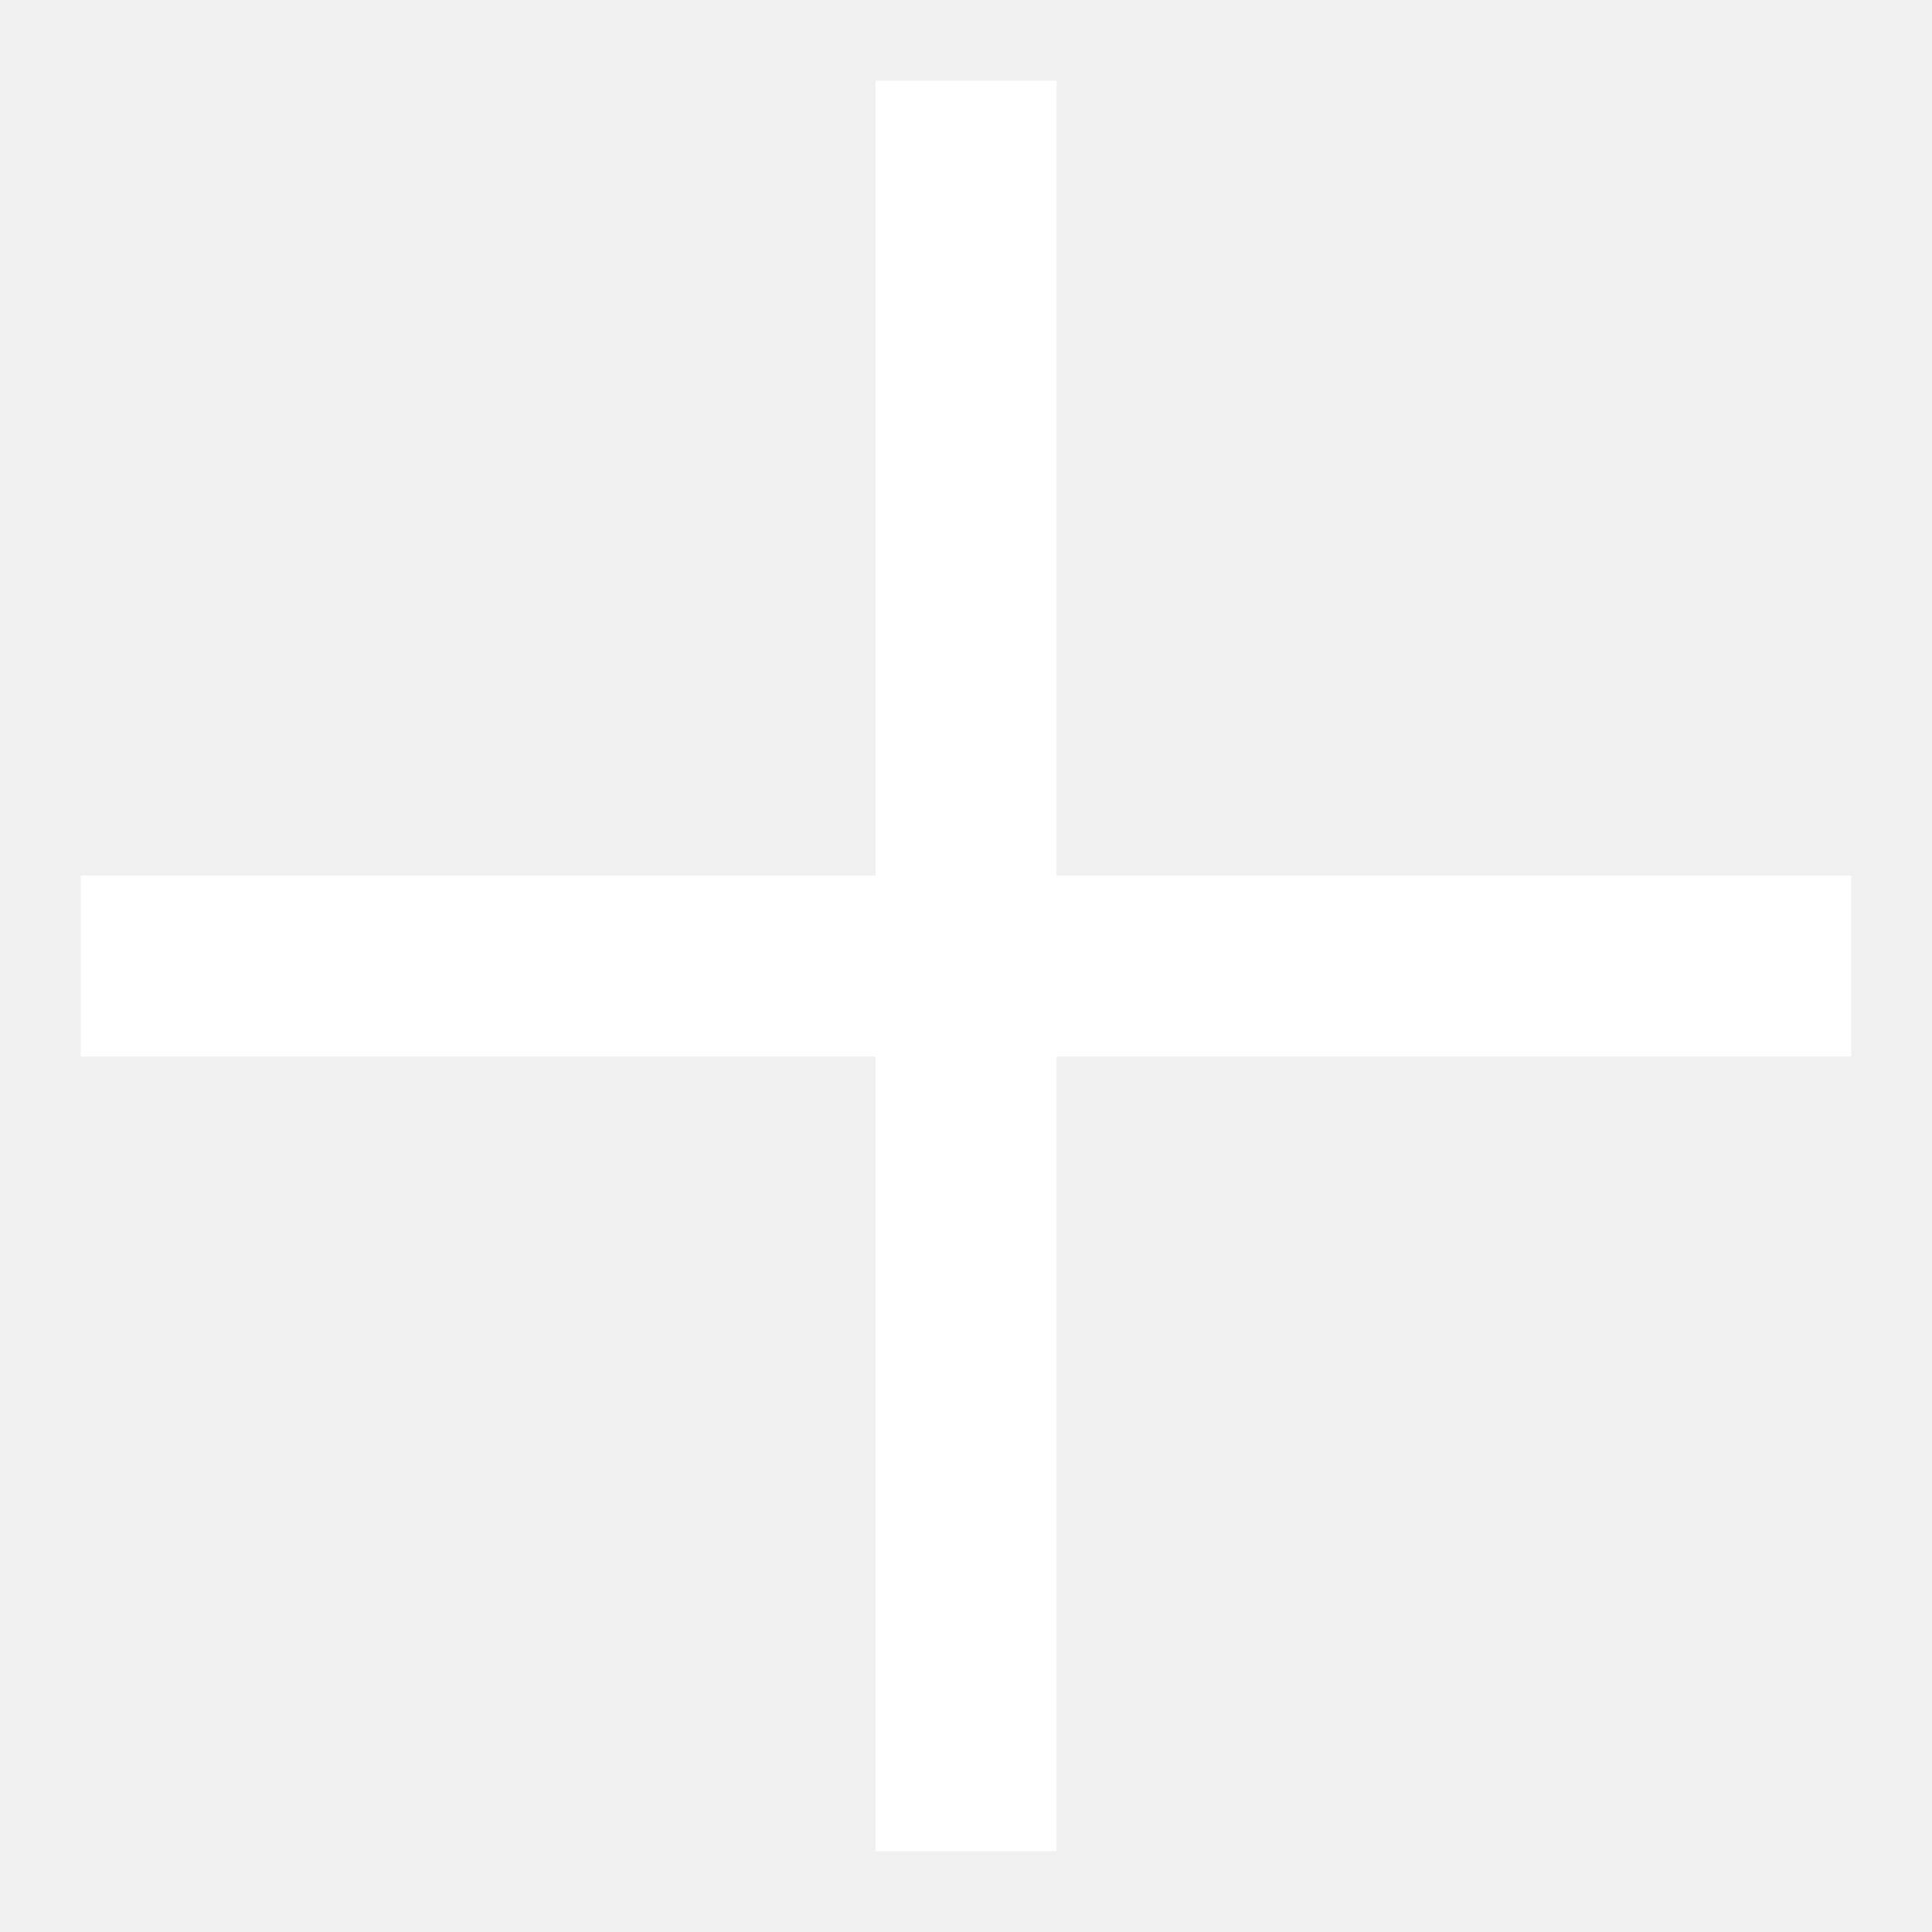
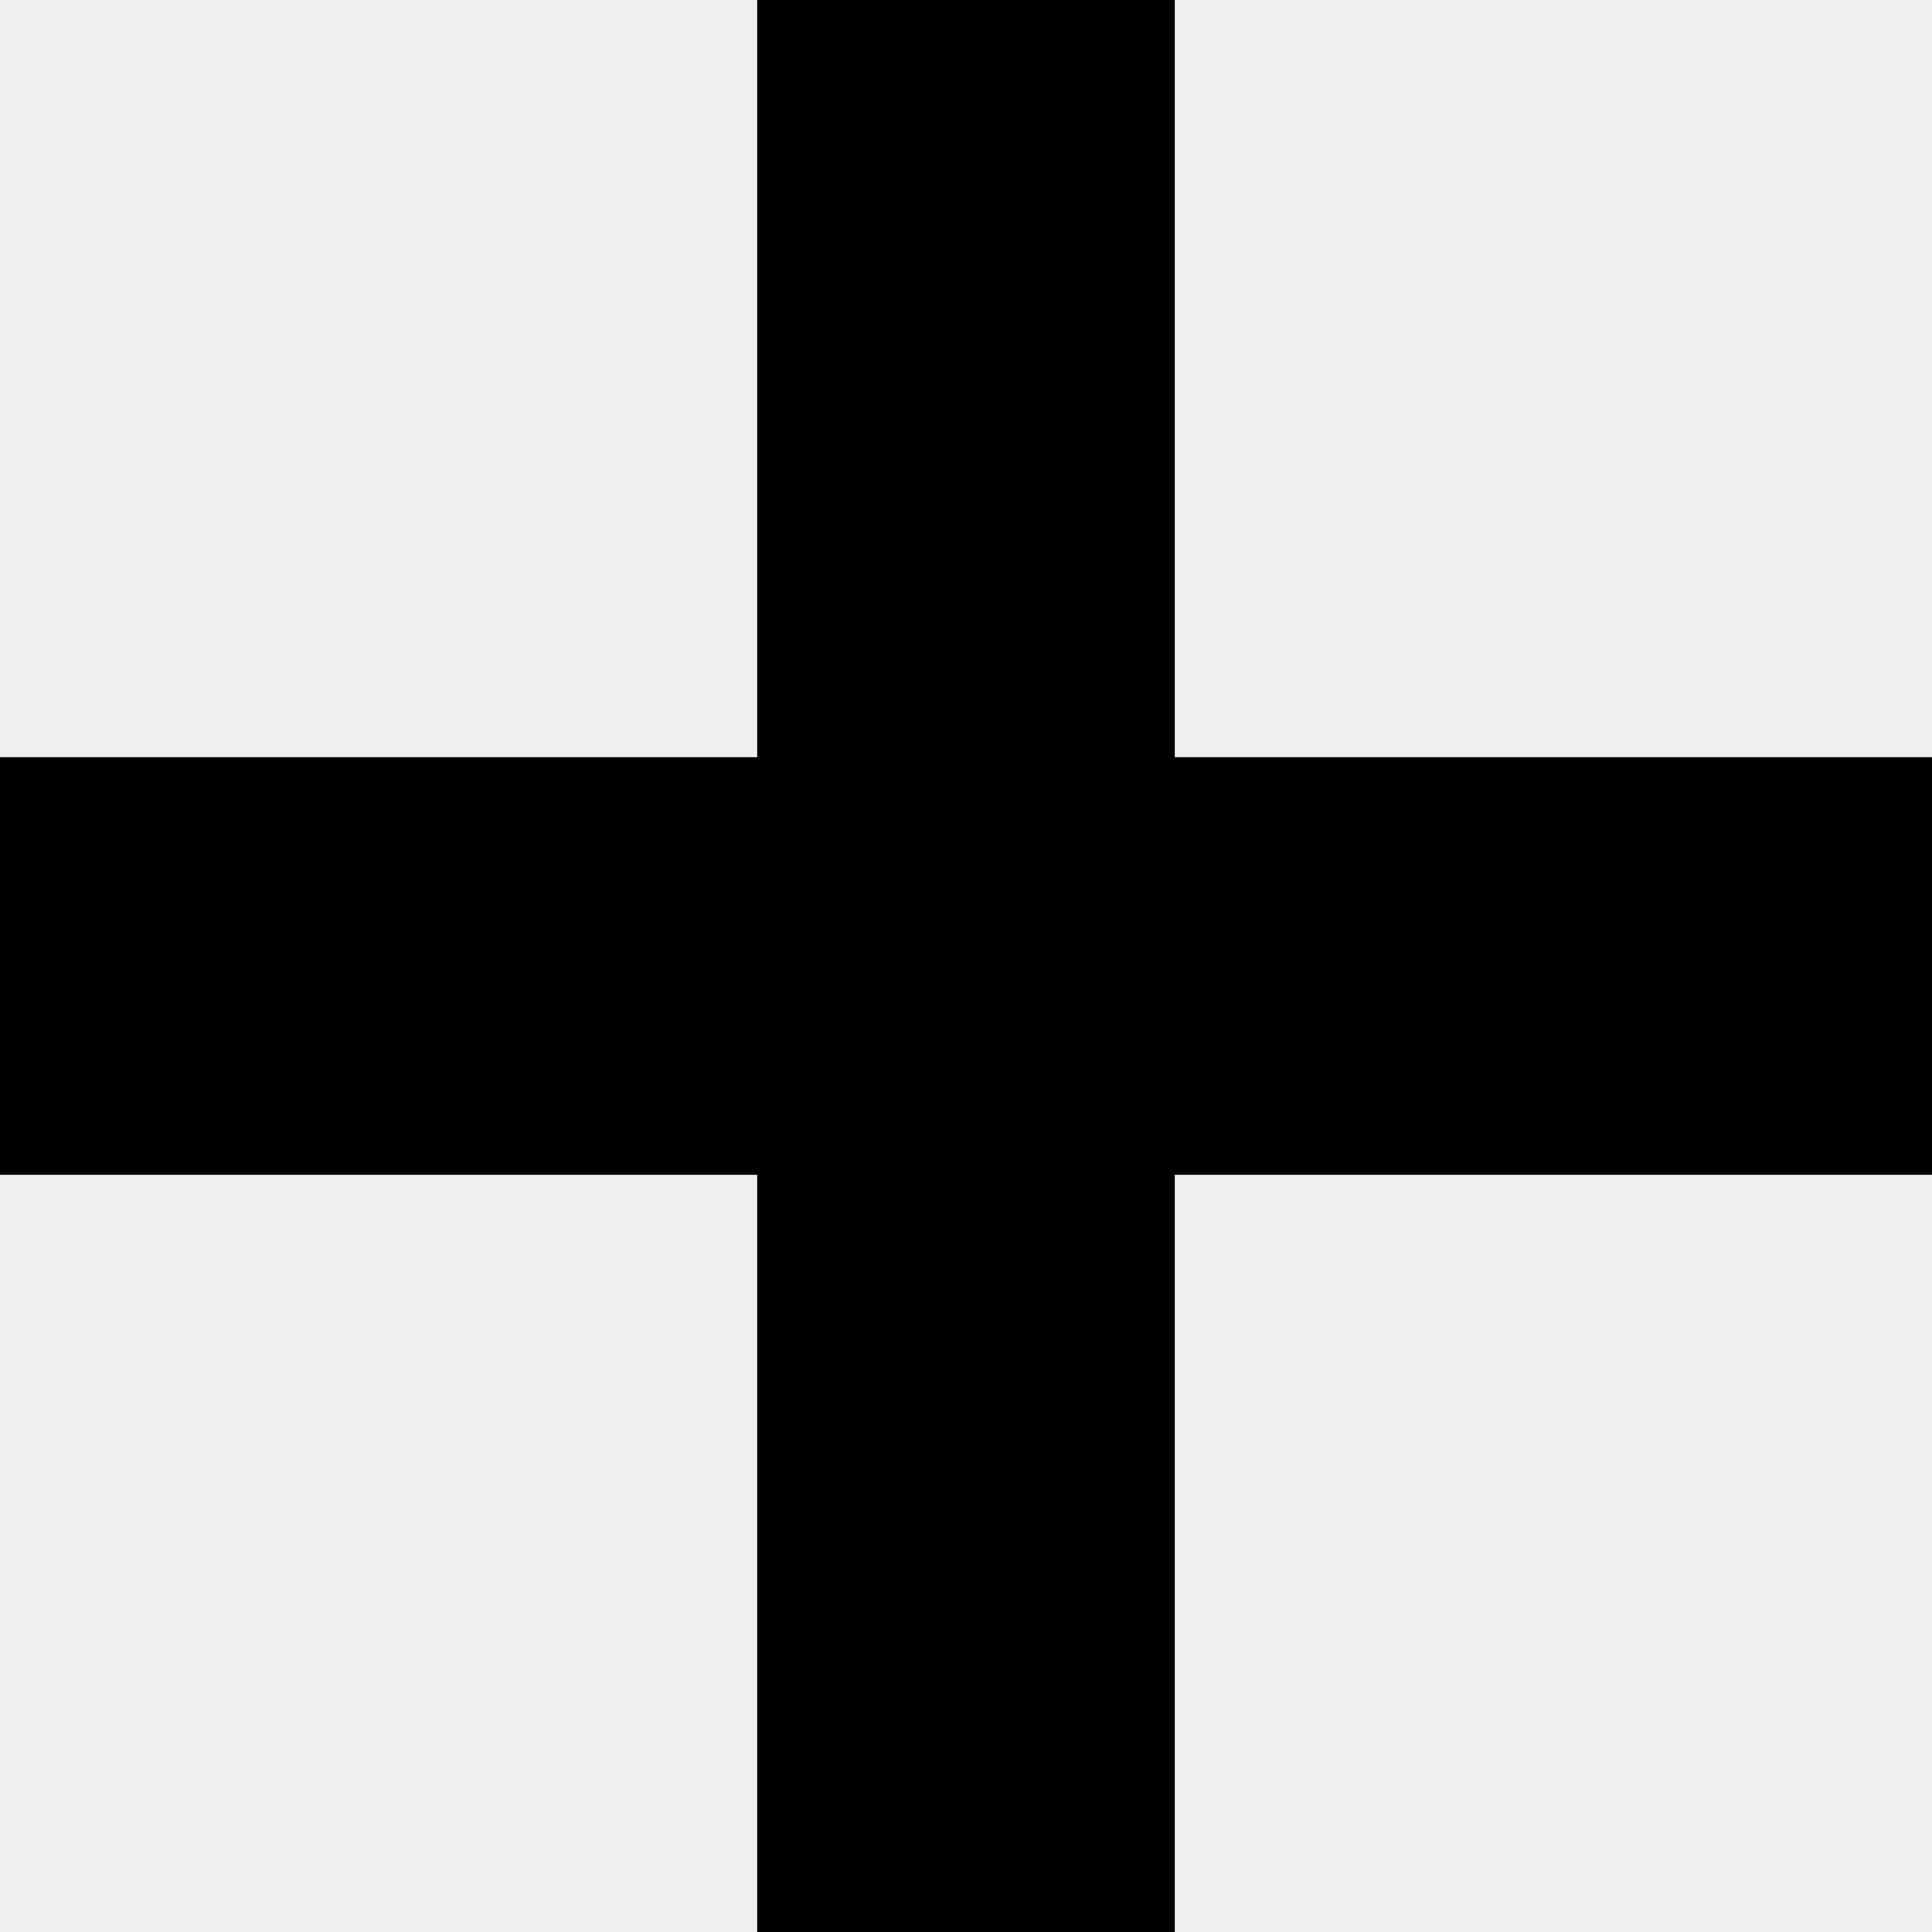
- <svg xmlns="http://www.w3.org/2000/svg" width="20" height="20" viewBox="0 0 20 20" fill="none">
-   <path d="M1.773 10.001H10.001M10.001 10.001H18.227M10.001 10.001V18.227M10.001 10.001V1.773" stroke="white" stroke-width="1.873" stroke-linecap="square" stroke-linejoin="round" />
+ <svg xmlns="http://www.w3.org/2000/svg" version="1.1" id="Capa_1" x="0px" y="0px" viewBox="0 0 472 472" style="enable-background:new 0 0 472 472;" xml:space="preserve">
+   <g>
+     <g>
+       <path style="currentColor" d="M472,185H287V0H185v185H0v102h185v185h102V287h185V185z" />
+     </g>
+   </g>
+   <g>
+ </g>
+   <g>
+ </g>
+   <g>
+ </g>
+   <g>
+ </g>
+   <g>
+ </g>
+   <g>
+ </g>
+   <g>
+ </g>
+   <g>
+ </g>
+   <g>
+ </g>
+   <g>
+ </g>
+   <g>
+ </g>
+   <g>
+ </g>
+   <g>
+ </g>
+   <g>
+ </g>
+   <g>
+ </g>
</svg>
